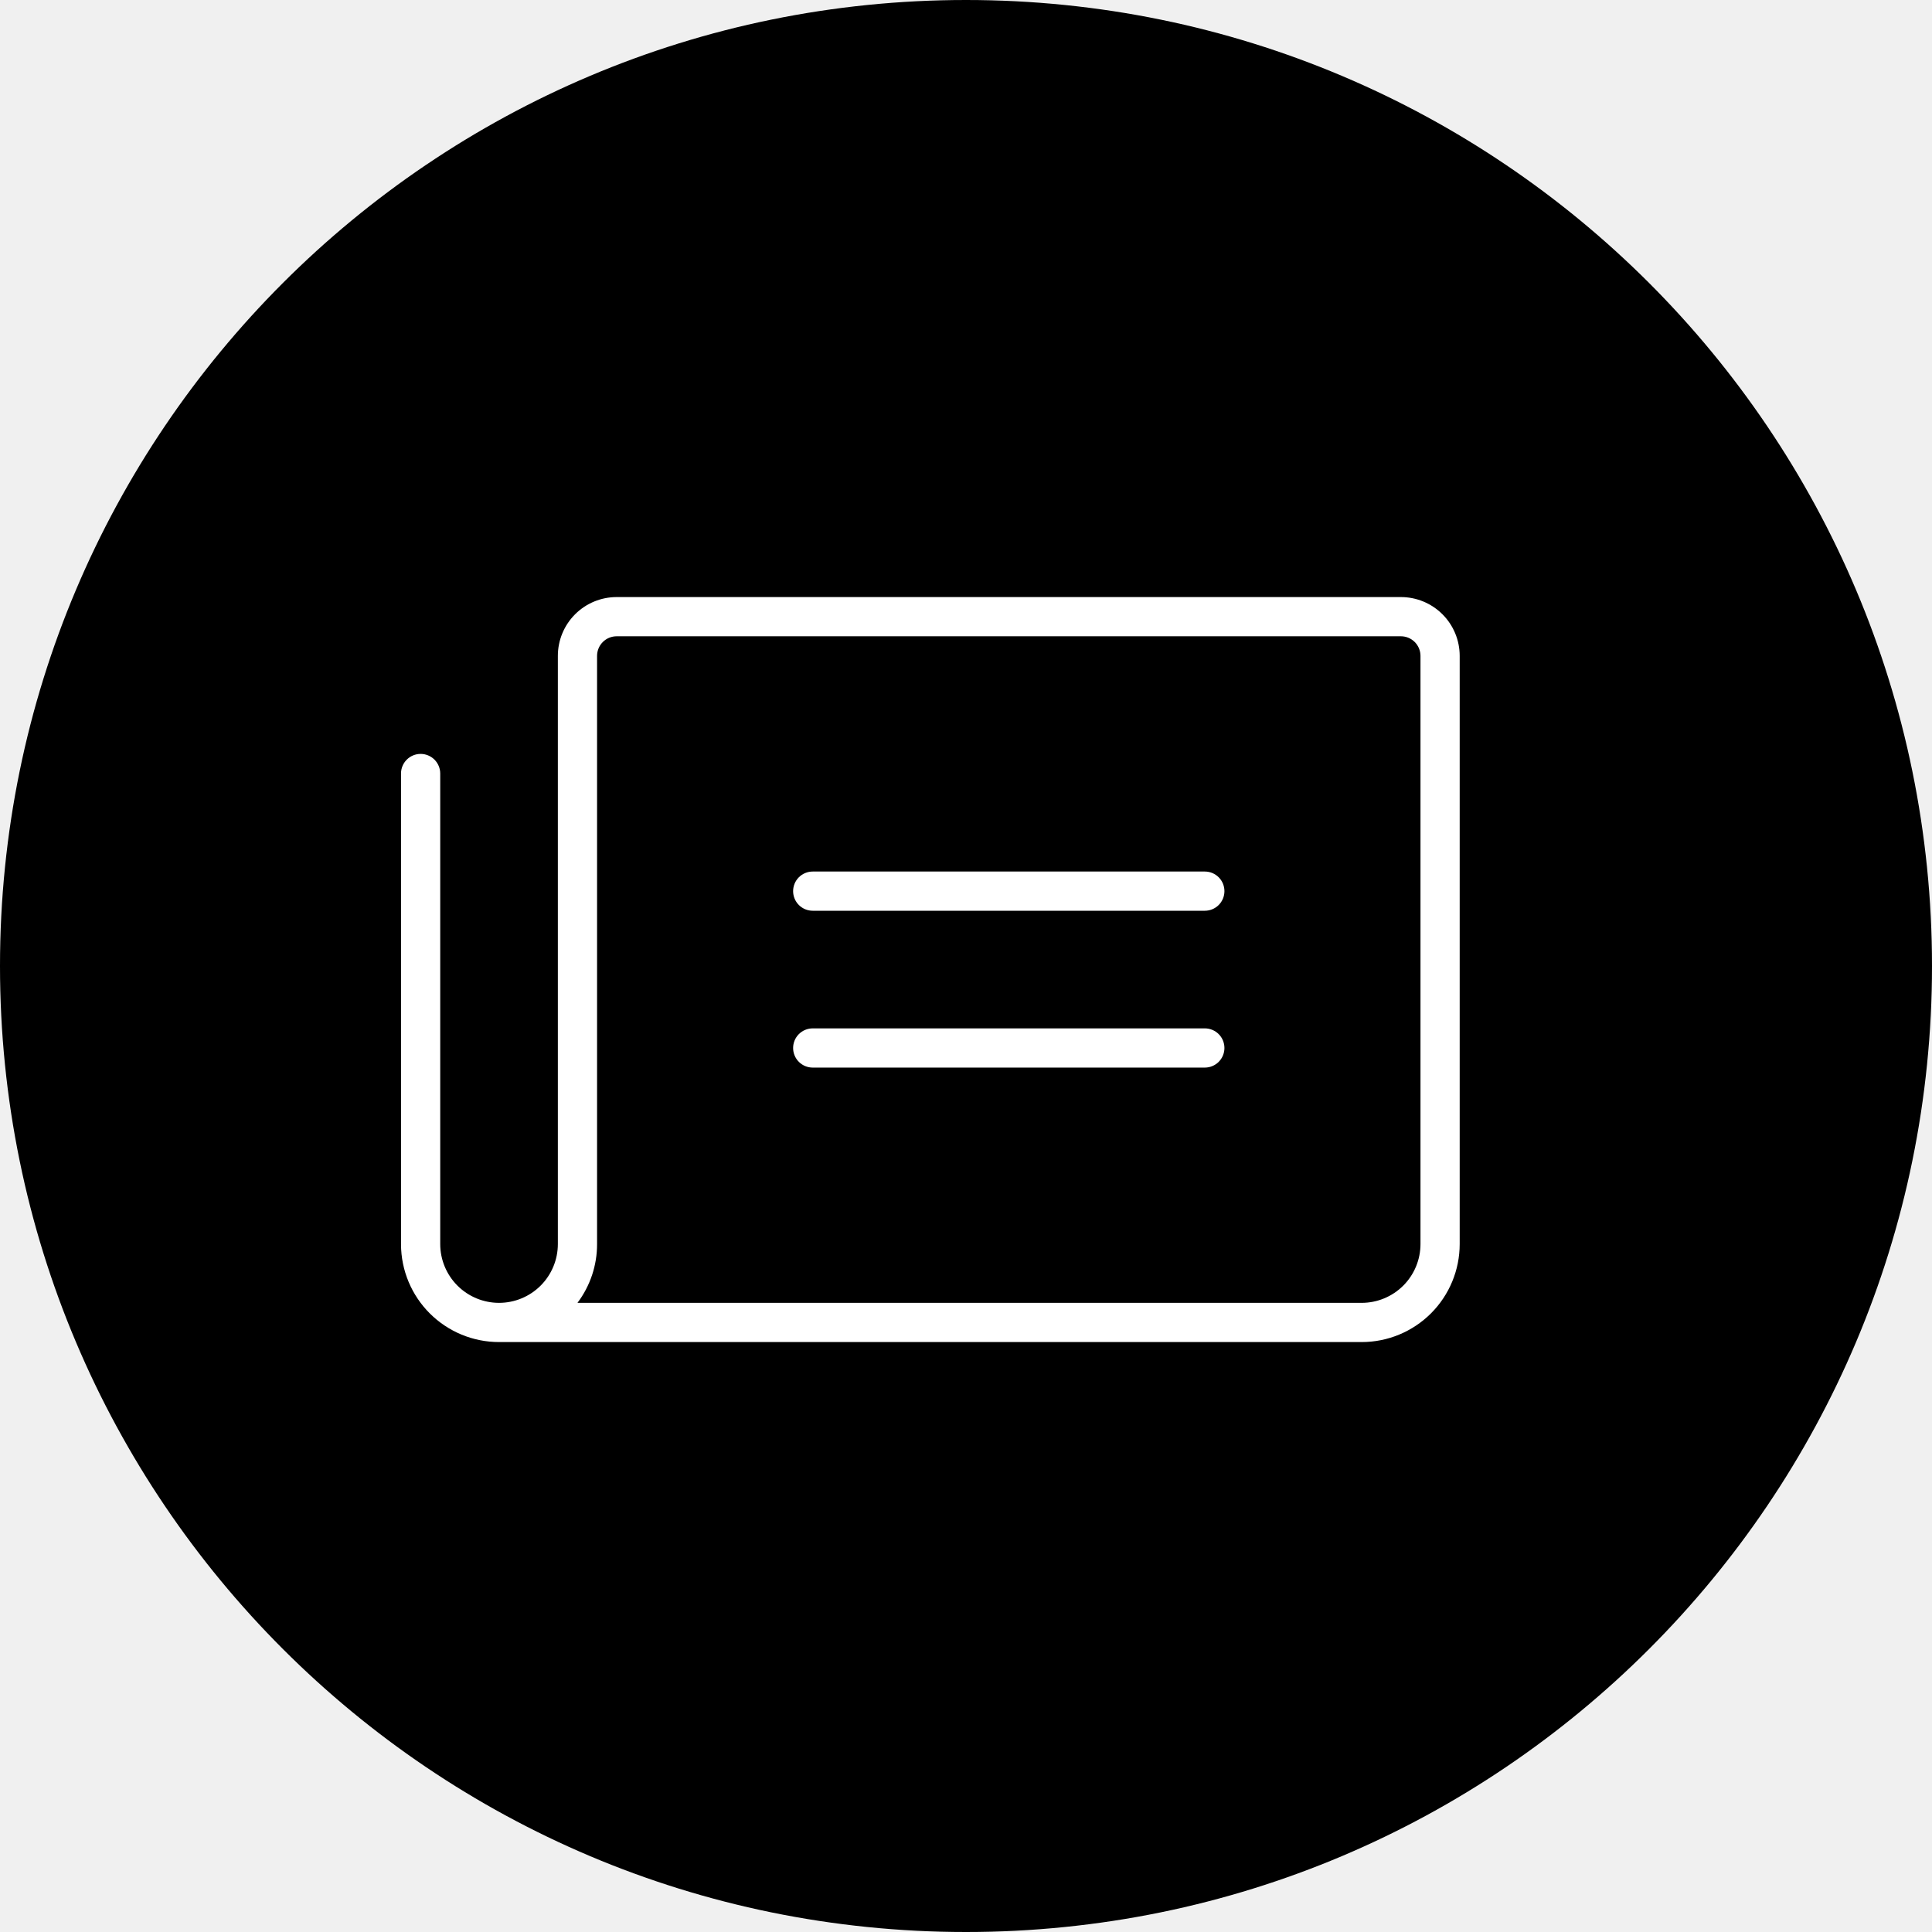
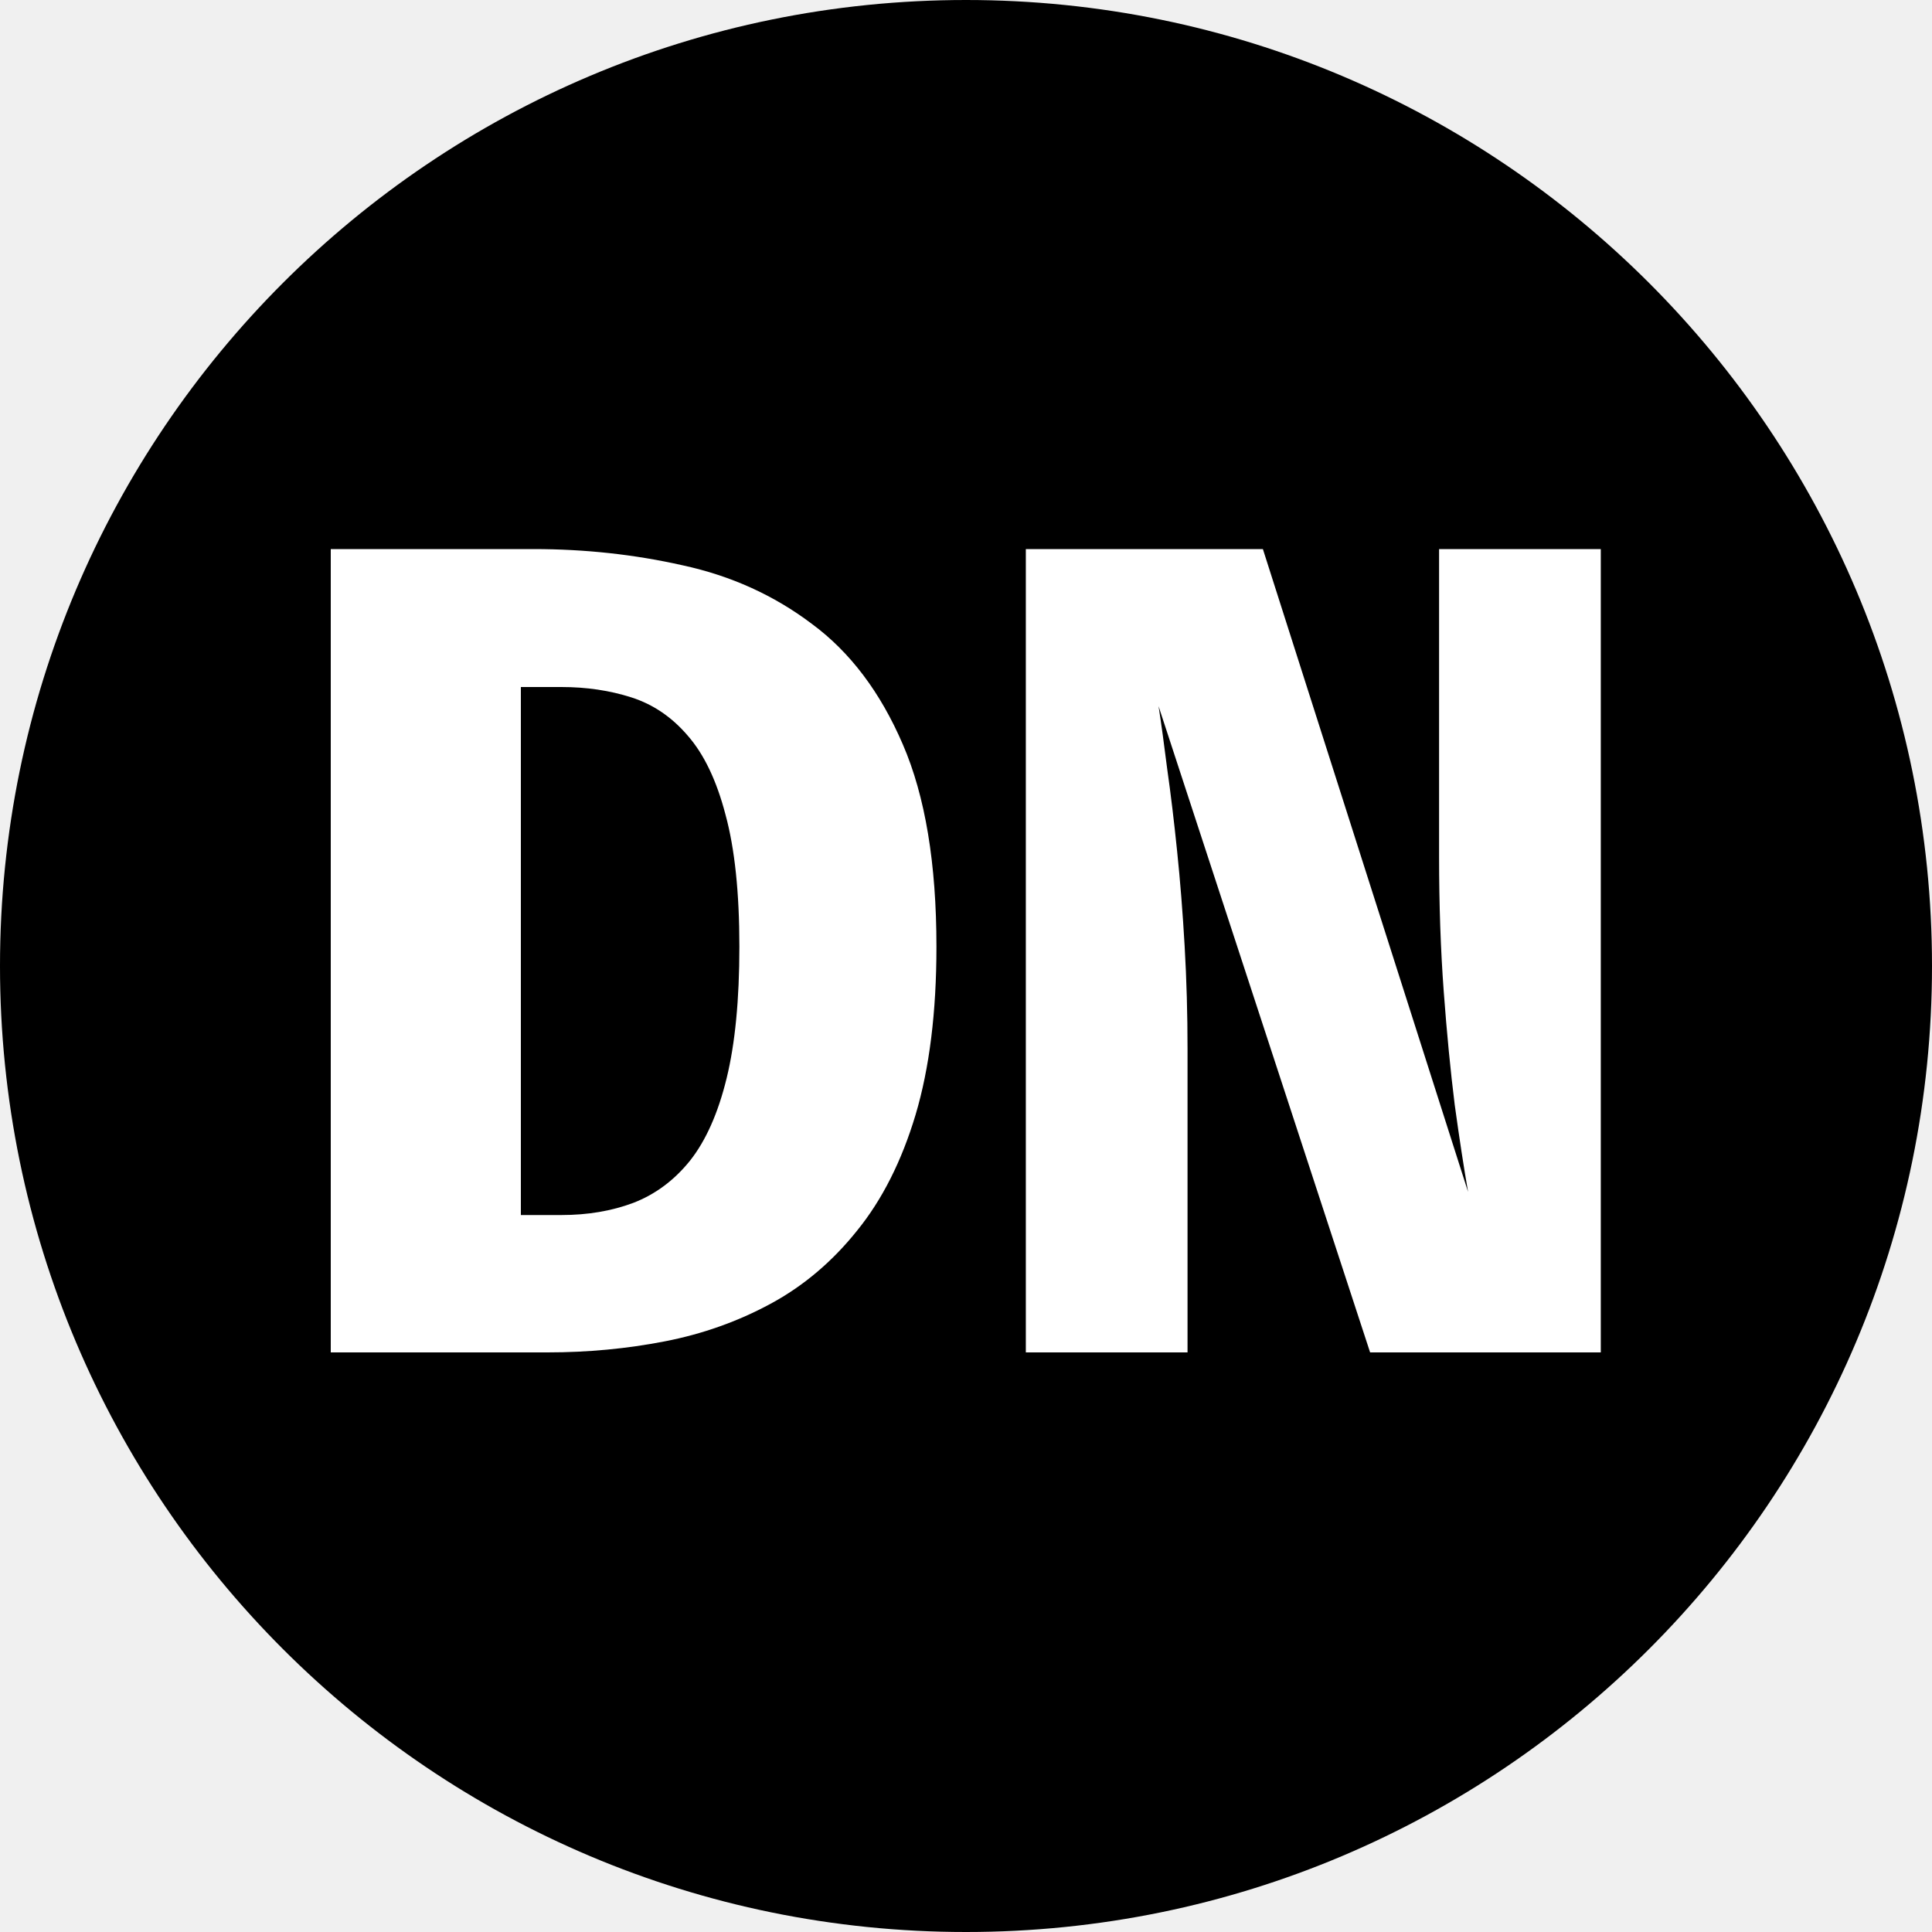
- <svg xmlns="http://www.w3.org/2000/svg" width="271" height="271" viewBox="0 0 271 271" fill="none">
-   <rect width="271" height="271" rx="135.5" fill="black" />
-   <path d="M171.75 125C171.75 125.729 171.46 126.429 170.945 126.945C170.429 127.46 169.729 127.75 169 127.75H114C113.271 127.75 112.571 127.46 112.055 126.945C111.54 126.429 111.25 125.729 111.25 125C111.25 124.271 111.54 123.571 112.055 123.055C112.571 122.54 113.271 122.25 114 122.25H169C169.729 122.25 170.429 122.54 170.945 123.055C171.46 123.571 171.75 124.271 171.75 125ZM169 144.25H114C113.271 144.25 112.571 144.54 112.055 145.055C111.54 145.571 111.25 146.271 111.25 147C111.25 147.729 111.54 148.429 112.055 148.945C112.571 149.46 113.271 149.75 114 149.75H169C169.729 149.75 170.429 149.46 170.945 148.945C171.46 148.429 171.75 147.729 171.75 147C171.75 146.271 171.46 145.571 170.945 145.055C170.429 144.54 169.729 144.25 169 144.25ZM204.75 92V174.5C204.75 178.147 203.301 181.644 200.723 184.223C198.144 186.801 194.647 188.25 191 188.25H70C66.363 188.25 62.874 186.809 60.297 184.242C57.72 181.675 56.264 178.192 56.25 174.555V108.5C56.25 107.771 56.54 107.071 57.056 106.555C57.571 106.04 58.271 105.75 59 105.75C59.729 105.75 60.429 106.04 60.944 106.555C61.46 107.071 61.75 107.771 61.75 108.5V174.5C61.75 176.688 62.619 178.786 64.166 180.334C65.713 181.881 67.812 182.75 70 182.75C72.188 182.75 74.287 181.881 75.834 180.334C77.381 178.786 78.25 176.688 78.25 174.5V92C78.25 89.812 79.119 87.713 80.666 86.166C82.213 84.619 84.312 83.75 86.5 83.75H196.5C198.688 83.75 200.786 84.619 202.334 86.166C203.881 87.713 204.75 89.812 204.75 92ZM199.25 92C199.25 91.271 198.96 90.571 198.445 90.055C197.929 89.54 197.229 89.25 196.5 89.25H86.5C85.771 89.25 85.071 89.54 84.555 90.055C84.04 90.571 83.75 91.271 83.75 92V174.5C83.757 177.476 82.791 180.373 81 182.75H191C193.188 182.75 195.286 181.881 196.834 180.334C198.381 178.786 199.25 176.688 199.25 174.5V92Z" fill="white" />
+ <svg xmlns="http://www.w3.org/2000/svg" width="300" height="300" viewBox="0 0 300 300" fill="none">
+   <rect width="300" height="300" rx="150" fill="black" />
+   <path d="M114.81 147C114.81 138.6 114.09 131.76 112.65 126.48C111.27 121.2 109.32 117.12 106.8 114.24C104.34 111.36 101.43 109.38 98.07 108.3C94.71 107.22 91.08 106.68 87.18 106.68H80.88V188.67H87.18C91.26 188.67 94.98 188.04 98.34 186.78C101.76 185.46 104.7 183.27 107.16 180.21C109.62 177.09 111.51 172.83 112.83 167.43C114.15 162.03 114.81 155.22 114.81 147ZM145.41 147C145.41 157.14 144.33 165.84 142.17 173.1C140.01 180.3 136.98 186.3 133.08 191.1C129.24 195.9 124.77 199.68 119.67 202.44C114.57 205.2 109.08 207.15 103.2 208.29C97.32 209.43 91.26 210 85.02 210H51.36V85.26H82.86C90.84 85.26 98.55 86.1 105.99 87.78C113.49 89.4 120.18 92.43 126.06 96.87C132 101.25 136.71 107.49 140.19 115.59C143.67 123.63 145.41 134.1 145.41 147ZM212.75 210L179.9 109.65C180.32 112.35 180.77 115.62 181.25 119.46C181.79 123.24 182.3 127.47 182.78 132.15C183.26 136.77 183.65 141.69 183.95 146.91C184.25 152.13 184.4 157.47 184.4 162.93V210H159.29V85.26H196.1L227.96 185.07C227.3 181.29 226.61 176.79 225.89 171.57C225.23 166.29 224.66 160.41 224.18 153.93C223.7 147.45 223.46 140.49 223.46 133.05V85.26H248.57V210H212.75Z" fill="white" />
</svg>
